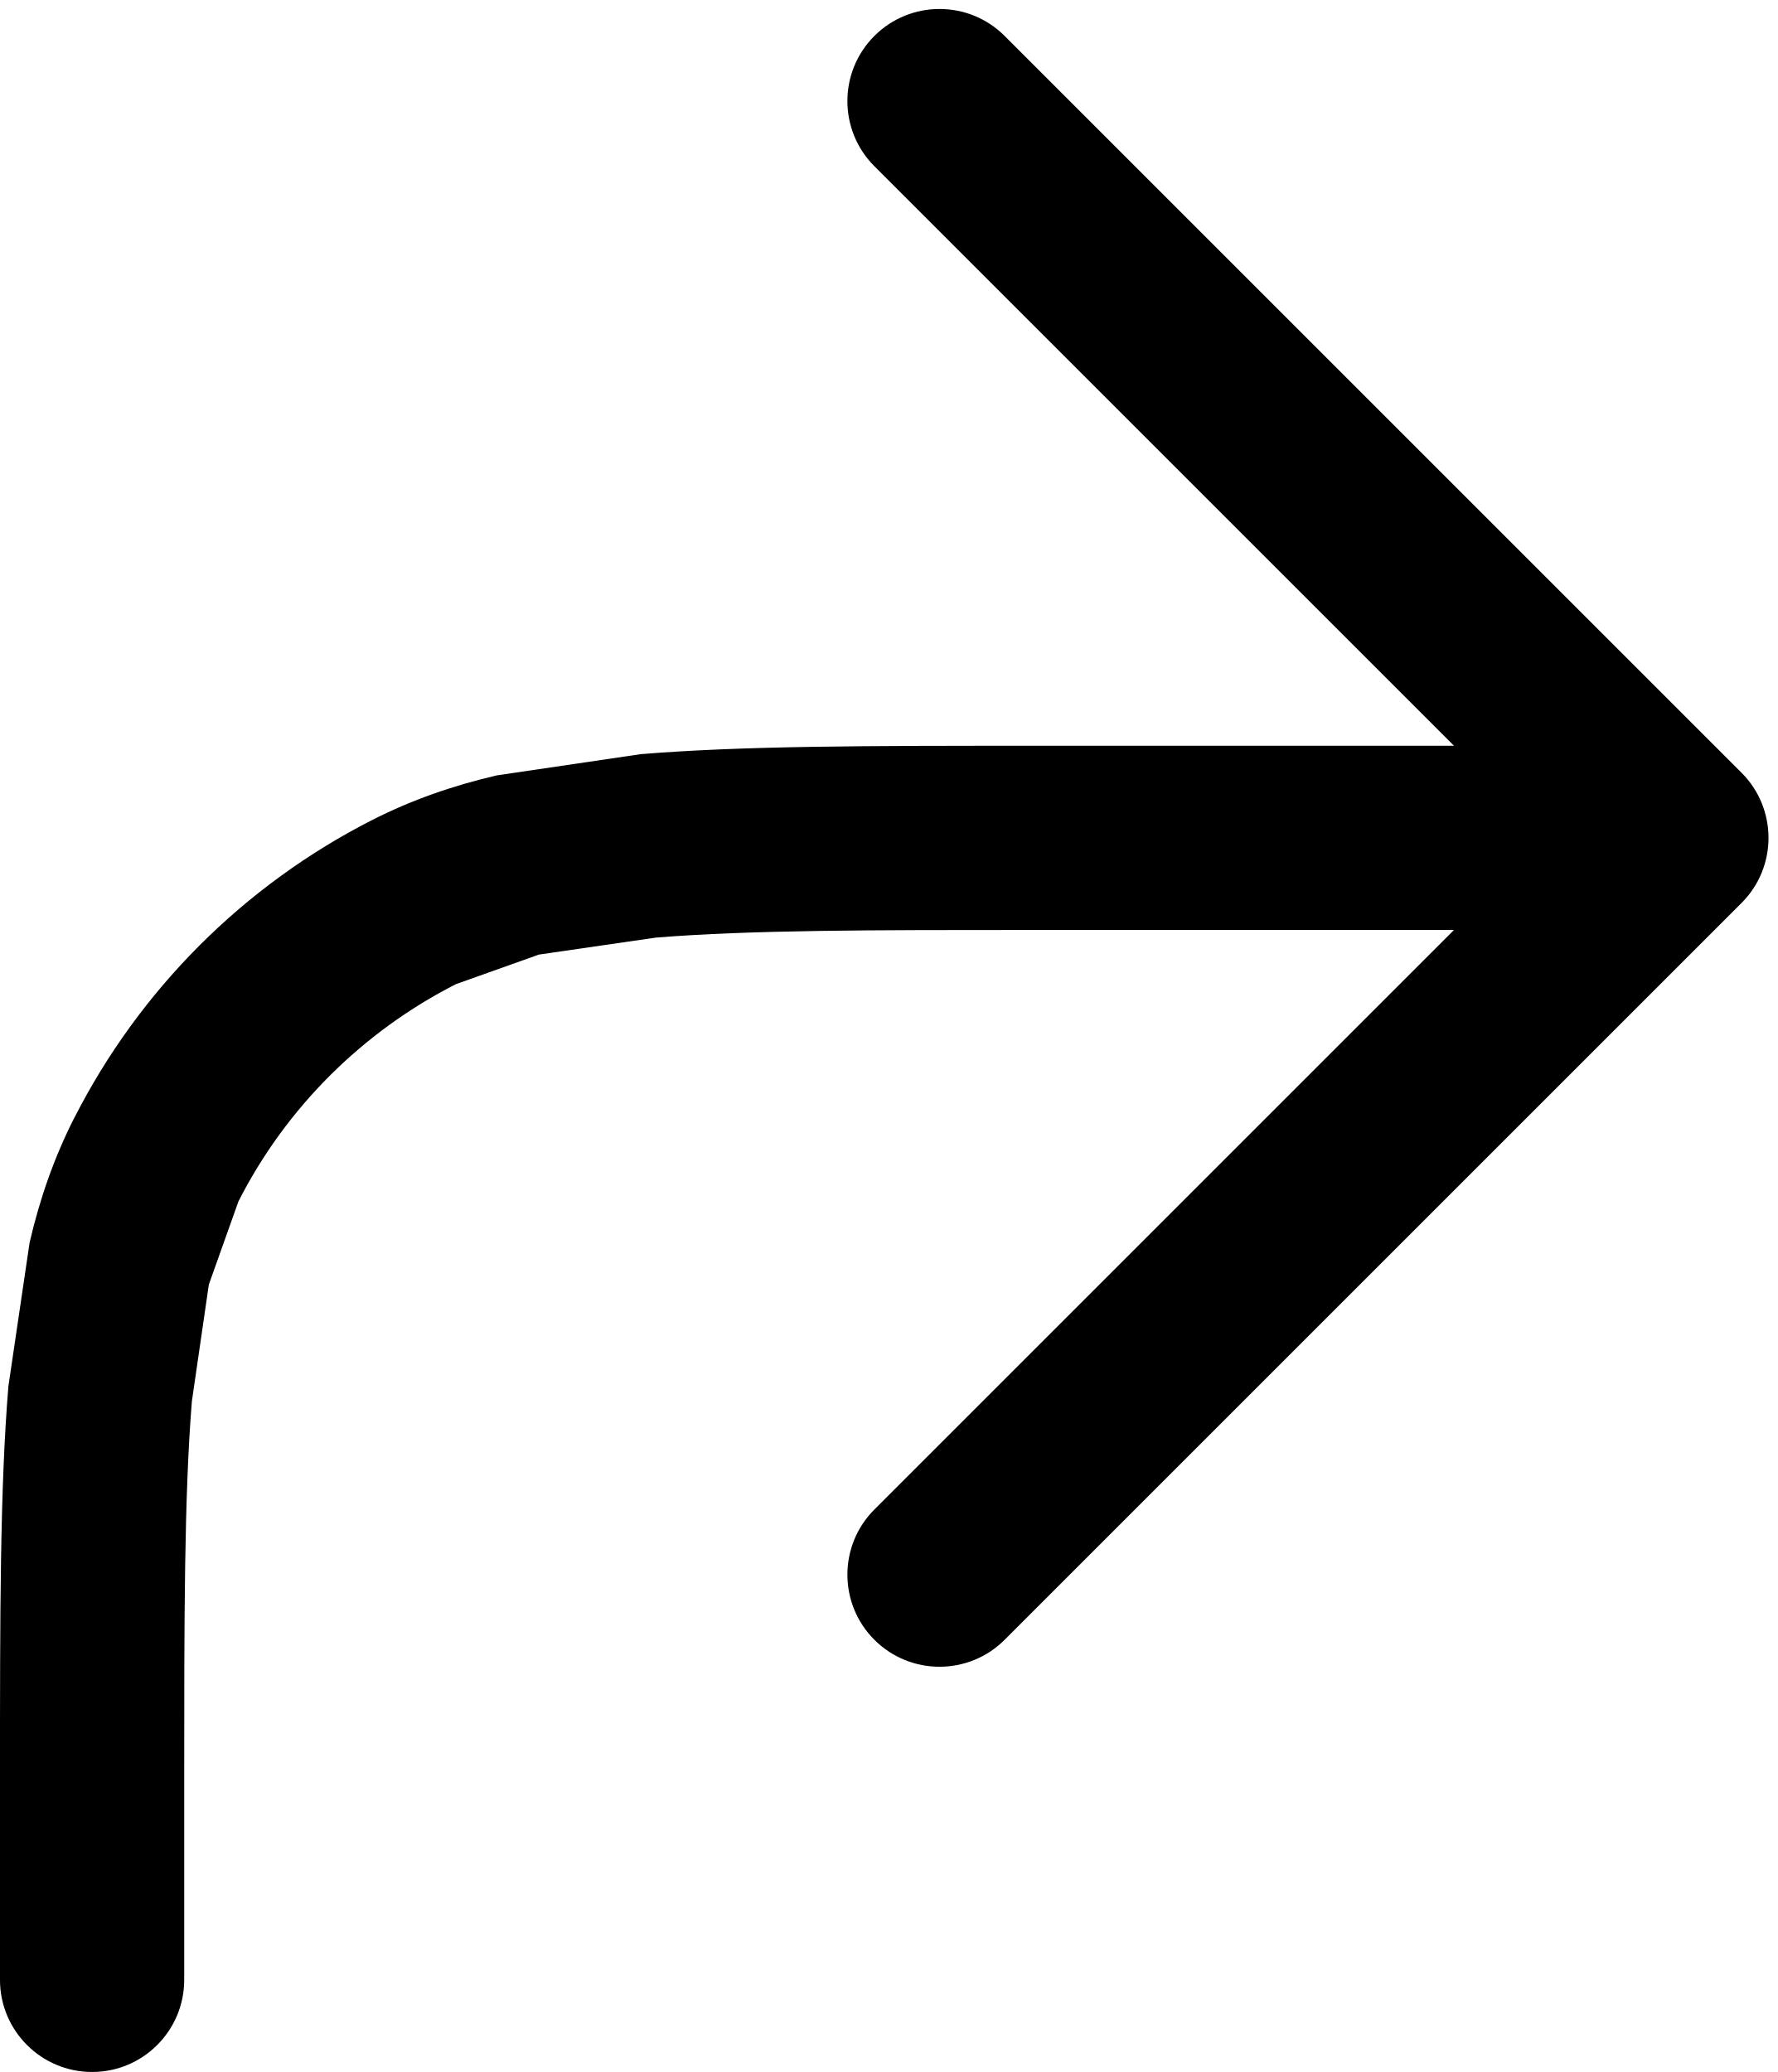
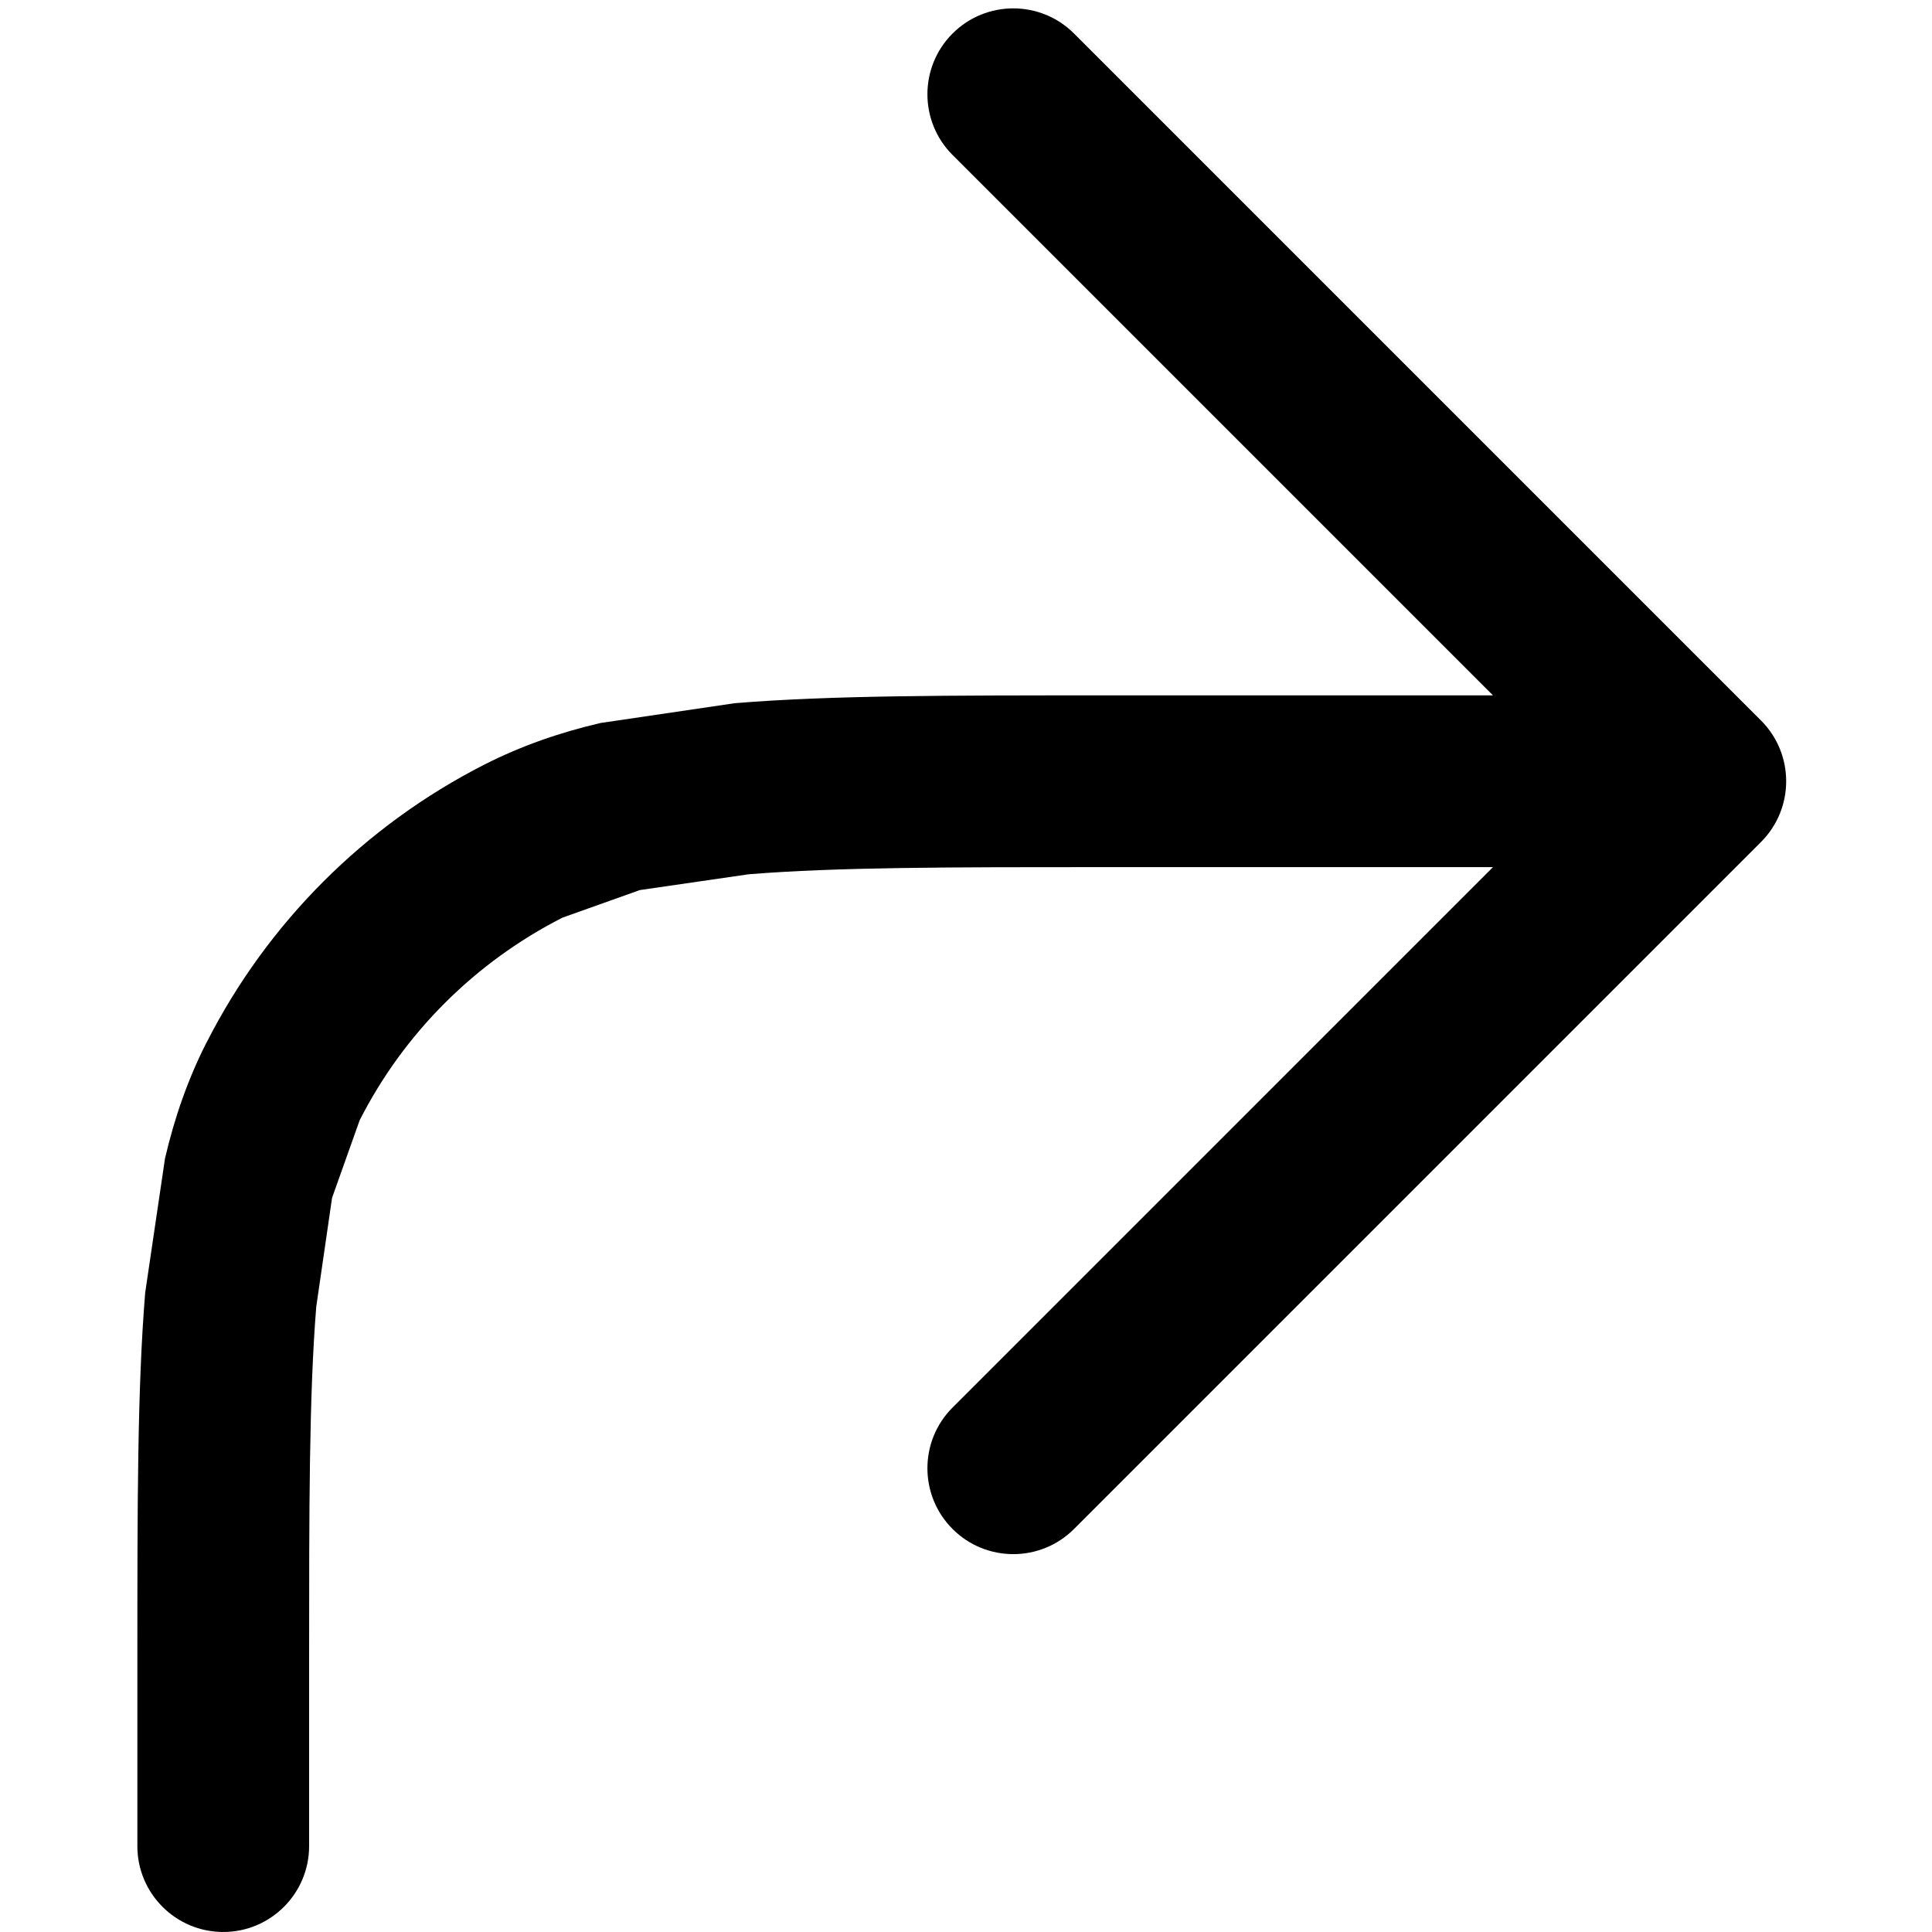
- <svg version="1.1" viewBox="0 0 9.633 11.23">
+ <svg width="20" height="20" version="1.1" viewBox="0 0 9.633 11.23">
  <g id="s" transform="matrix(0.79866 0 0 0.79866 -3.1947 -2.34732)">
    <path d="M5.25 16.375L5.25 15.025C5.25 13.921 5.25 13.091 5.302 12.449L5.417 11.657L5.618 11.092C5.941 10.457 6.458 9.942 7.093 9.618L7.657 9.417L8.449 9.302C9.09 9.25 9.921 9.25 11.025 9.25L15.375 9.25L15.375 8L11.025 8C9.891 8 9.04 8 8.347 8.057L7.371 8.201C7.07 8.271 6.791 8.369 6.525 8.504C5.654 8.948 4.947 9.655 4.504 10.526L4.504 10.525C4.369 10.791 4.271 11.07 4.201 11.371L4.057 12.347C4 13.04 4 13.89 4 15.025L4 16.375C4 16.72 4.28 17 4.625 17C4.97 17 5.25 16.72 5.25 16.375ZM10.817 14.067L15.817 9.067C16.061 8.823 16.061 8.427 15.817 8.183L10.817 3.183C10.573 2.939 10.177 2.939 9.933 3.183C9.689 3.427 9.689 3.823 9.933 4.067L14.491 8.625L9.933 13.183C9.689 13.427 9.689 13.823 9.933 14.067C10.177 14.311 10.573 14.311 10.817 14.067Z" />
  </g>
</svg>
